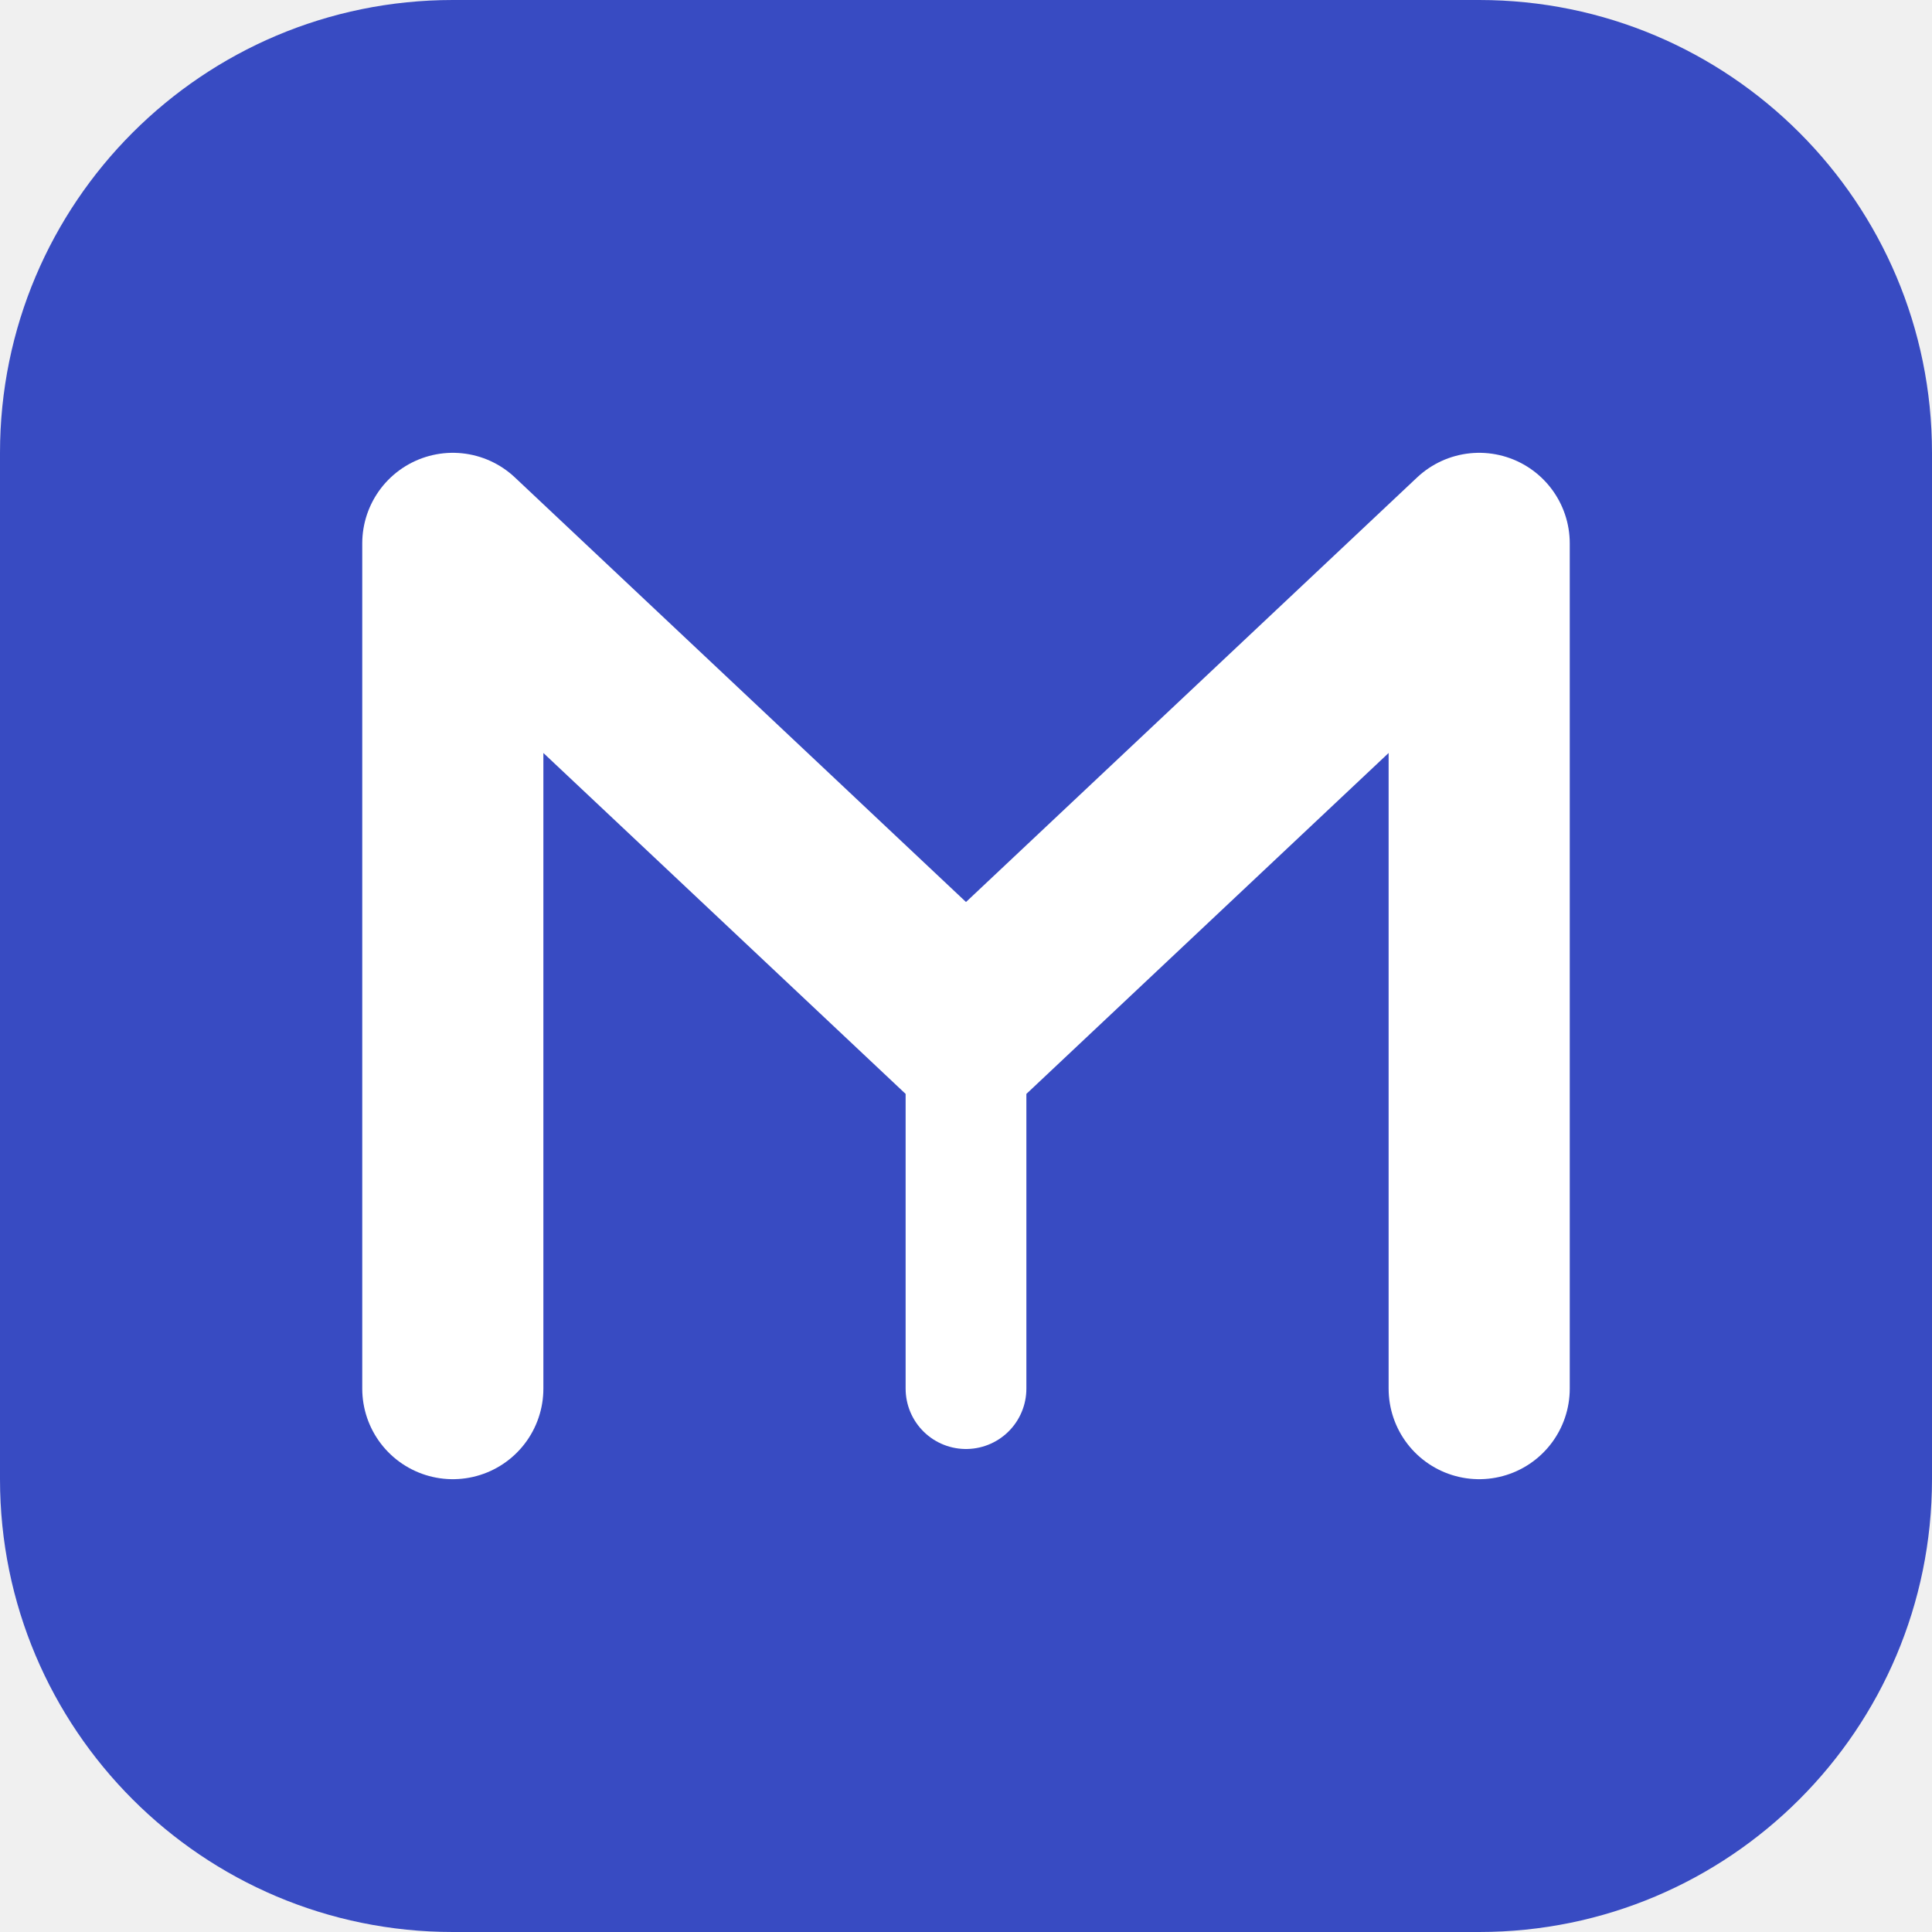
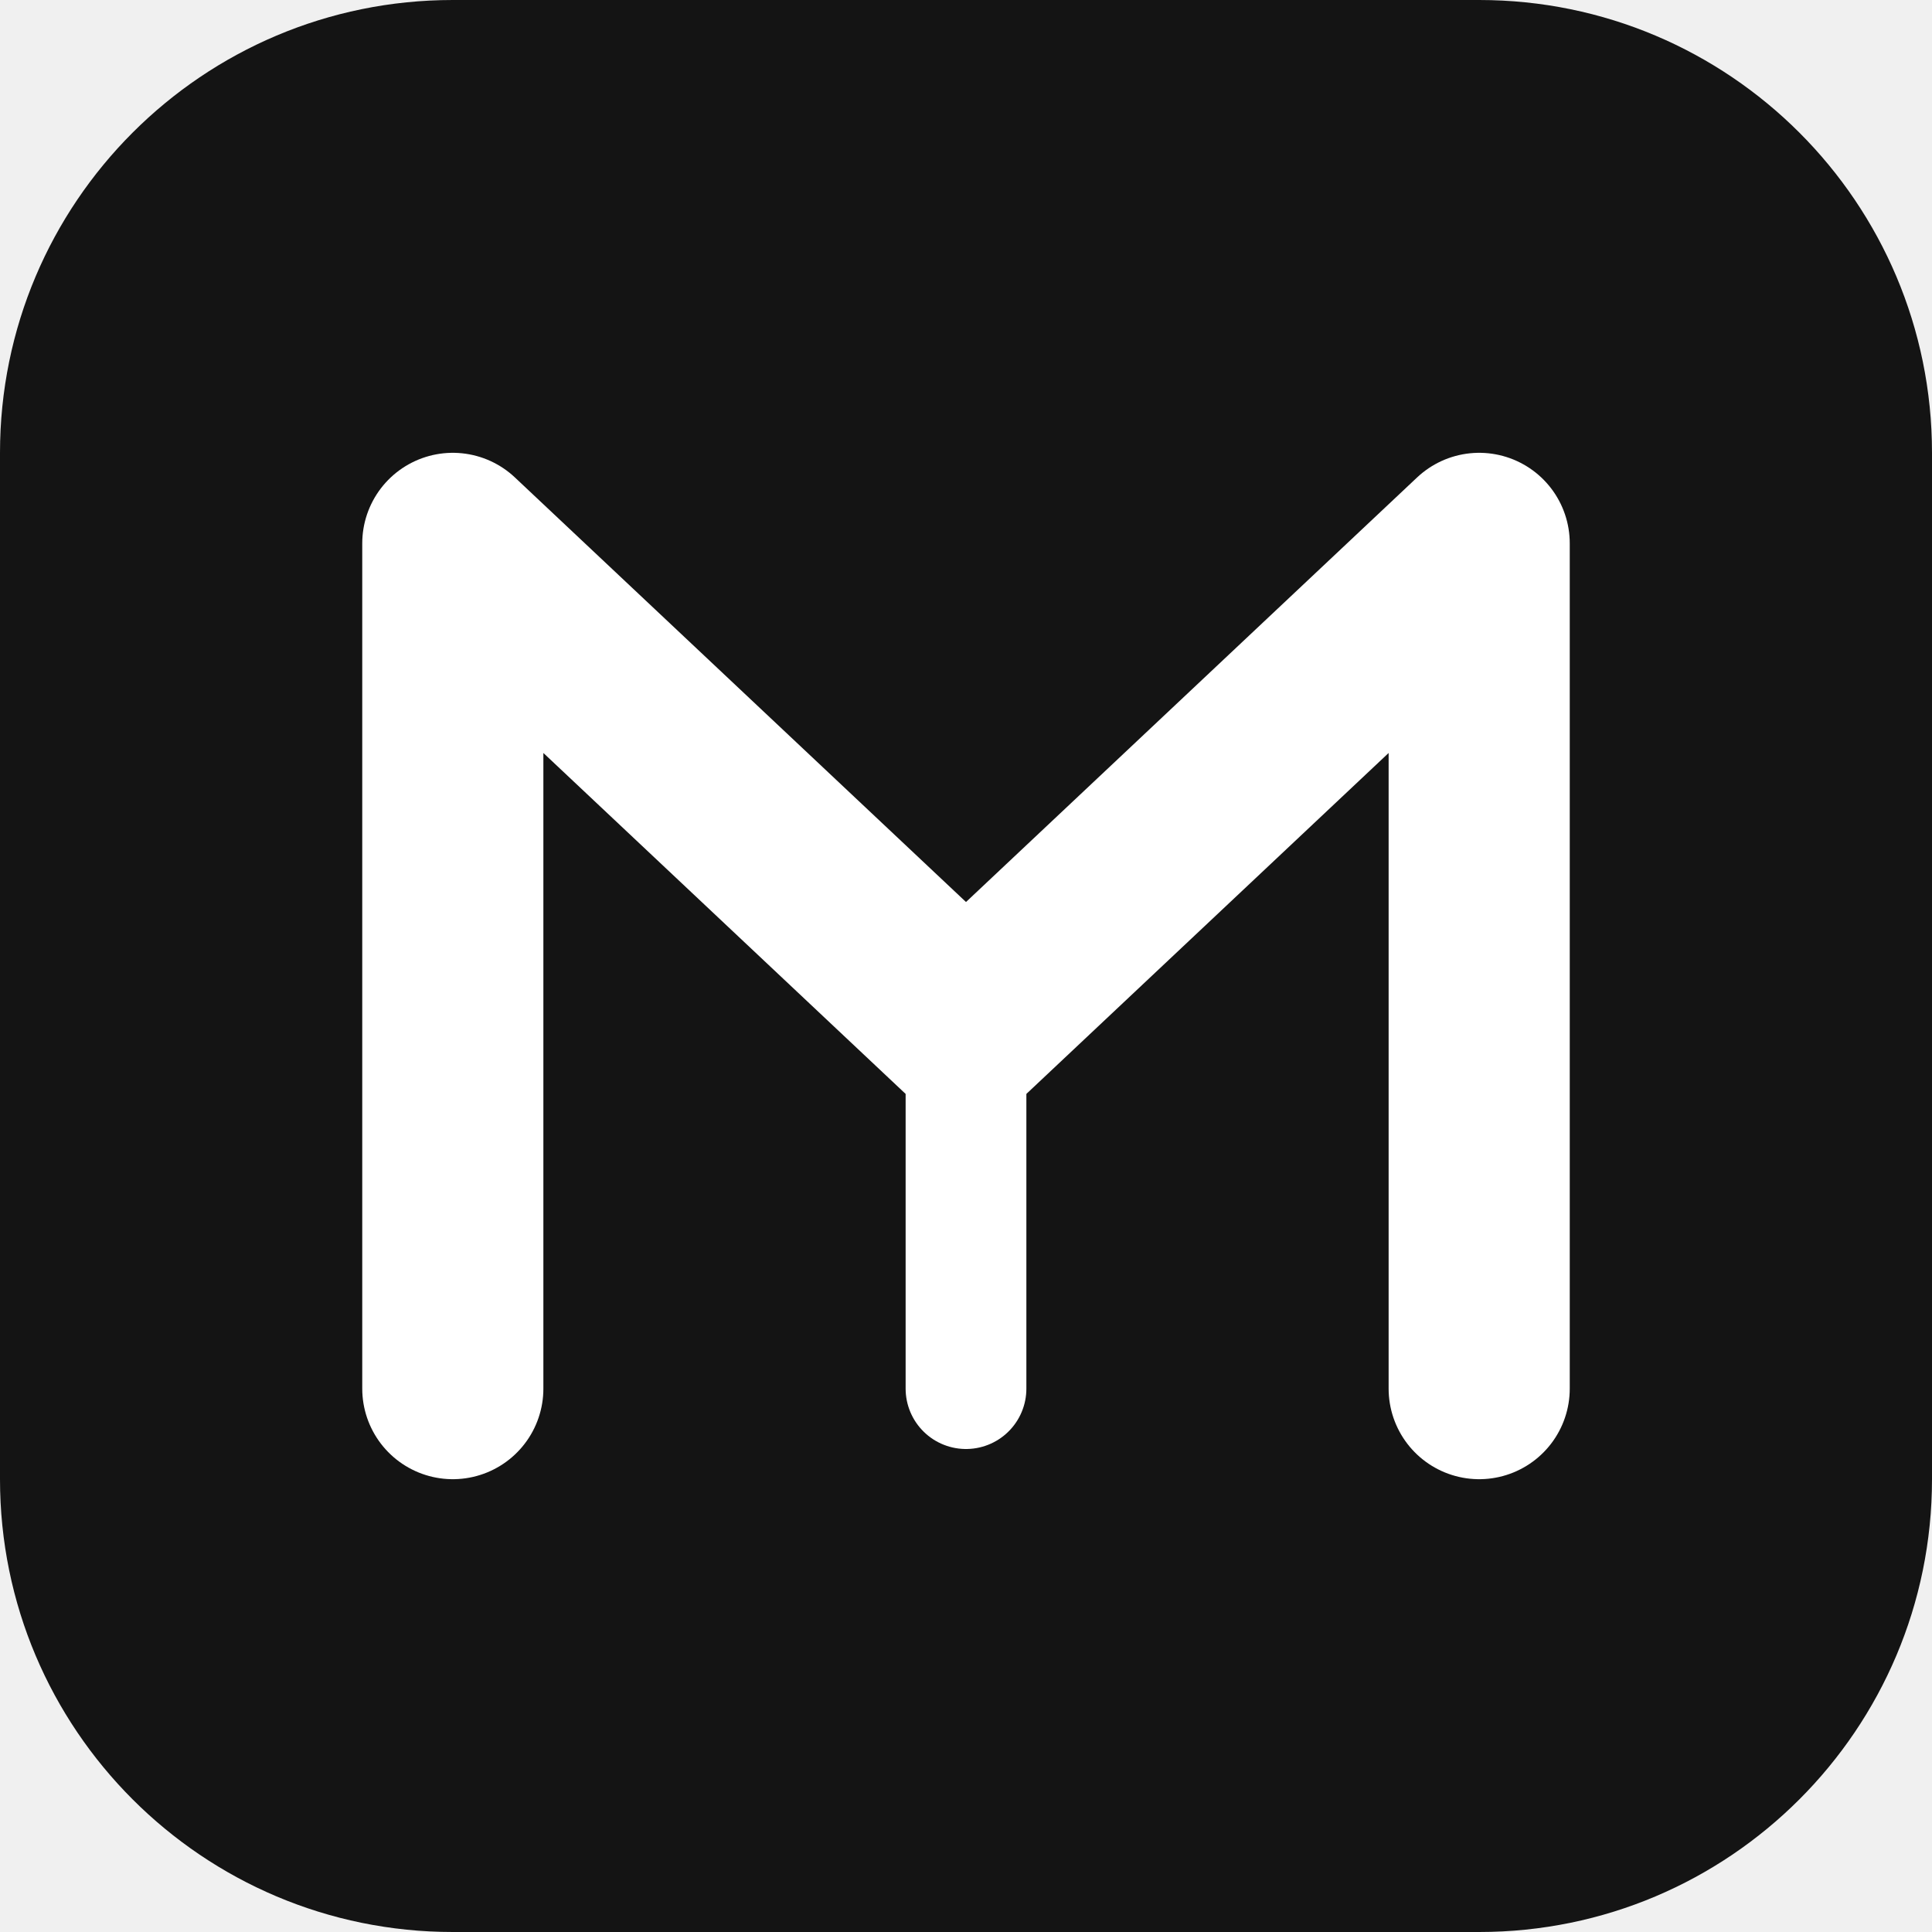
<svg xmlns="http://www.w3.org/2000/svg" viewBox="0 0 64 64" fill="none">
-   <rect width="64" height="64" rx="15" fill="#384bc2" />
+   <rect width="64" height="64" rx="15" fill="#141414" />
  <path d="M15 46V18L32 34L49 18V46" stroke="#fff" stroke-width="6" stroke-linecap="round" stroke-linejoin="round" />
  <path d="M32 34V46" stroke="#fff" stroke-width="4" stroke-linecap="round" />
</svg>
